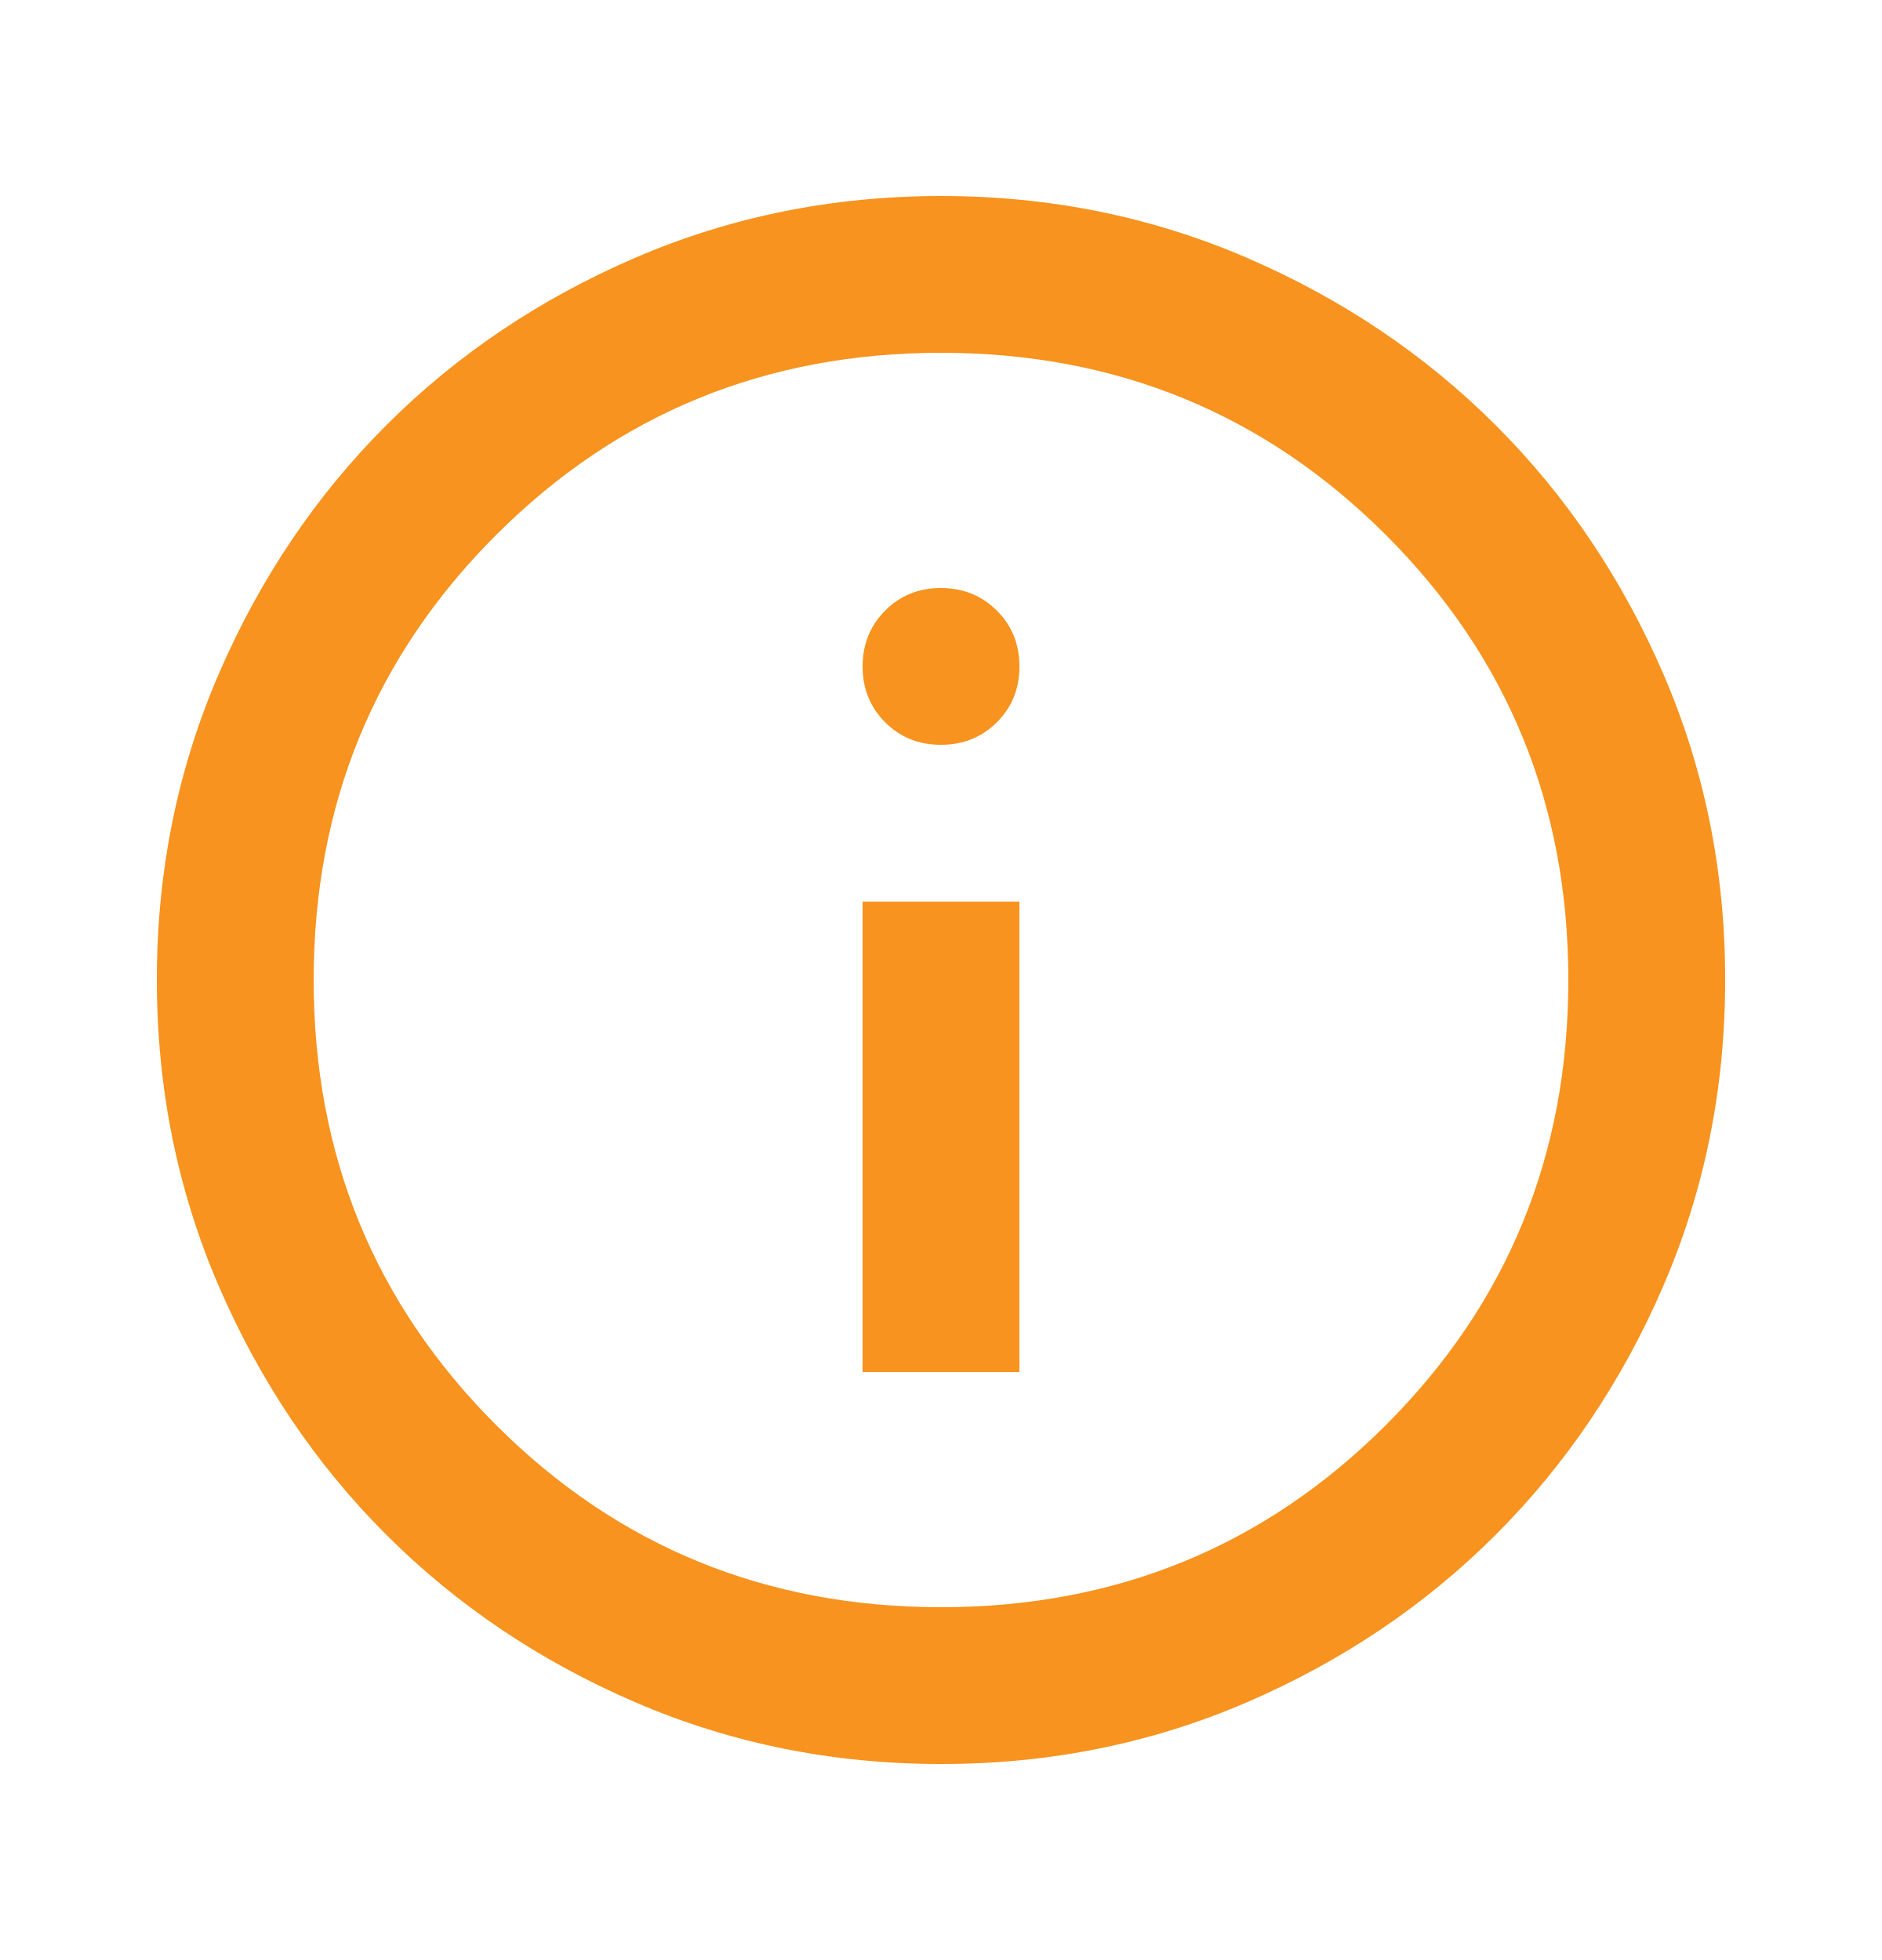
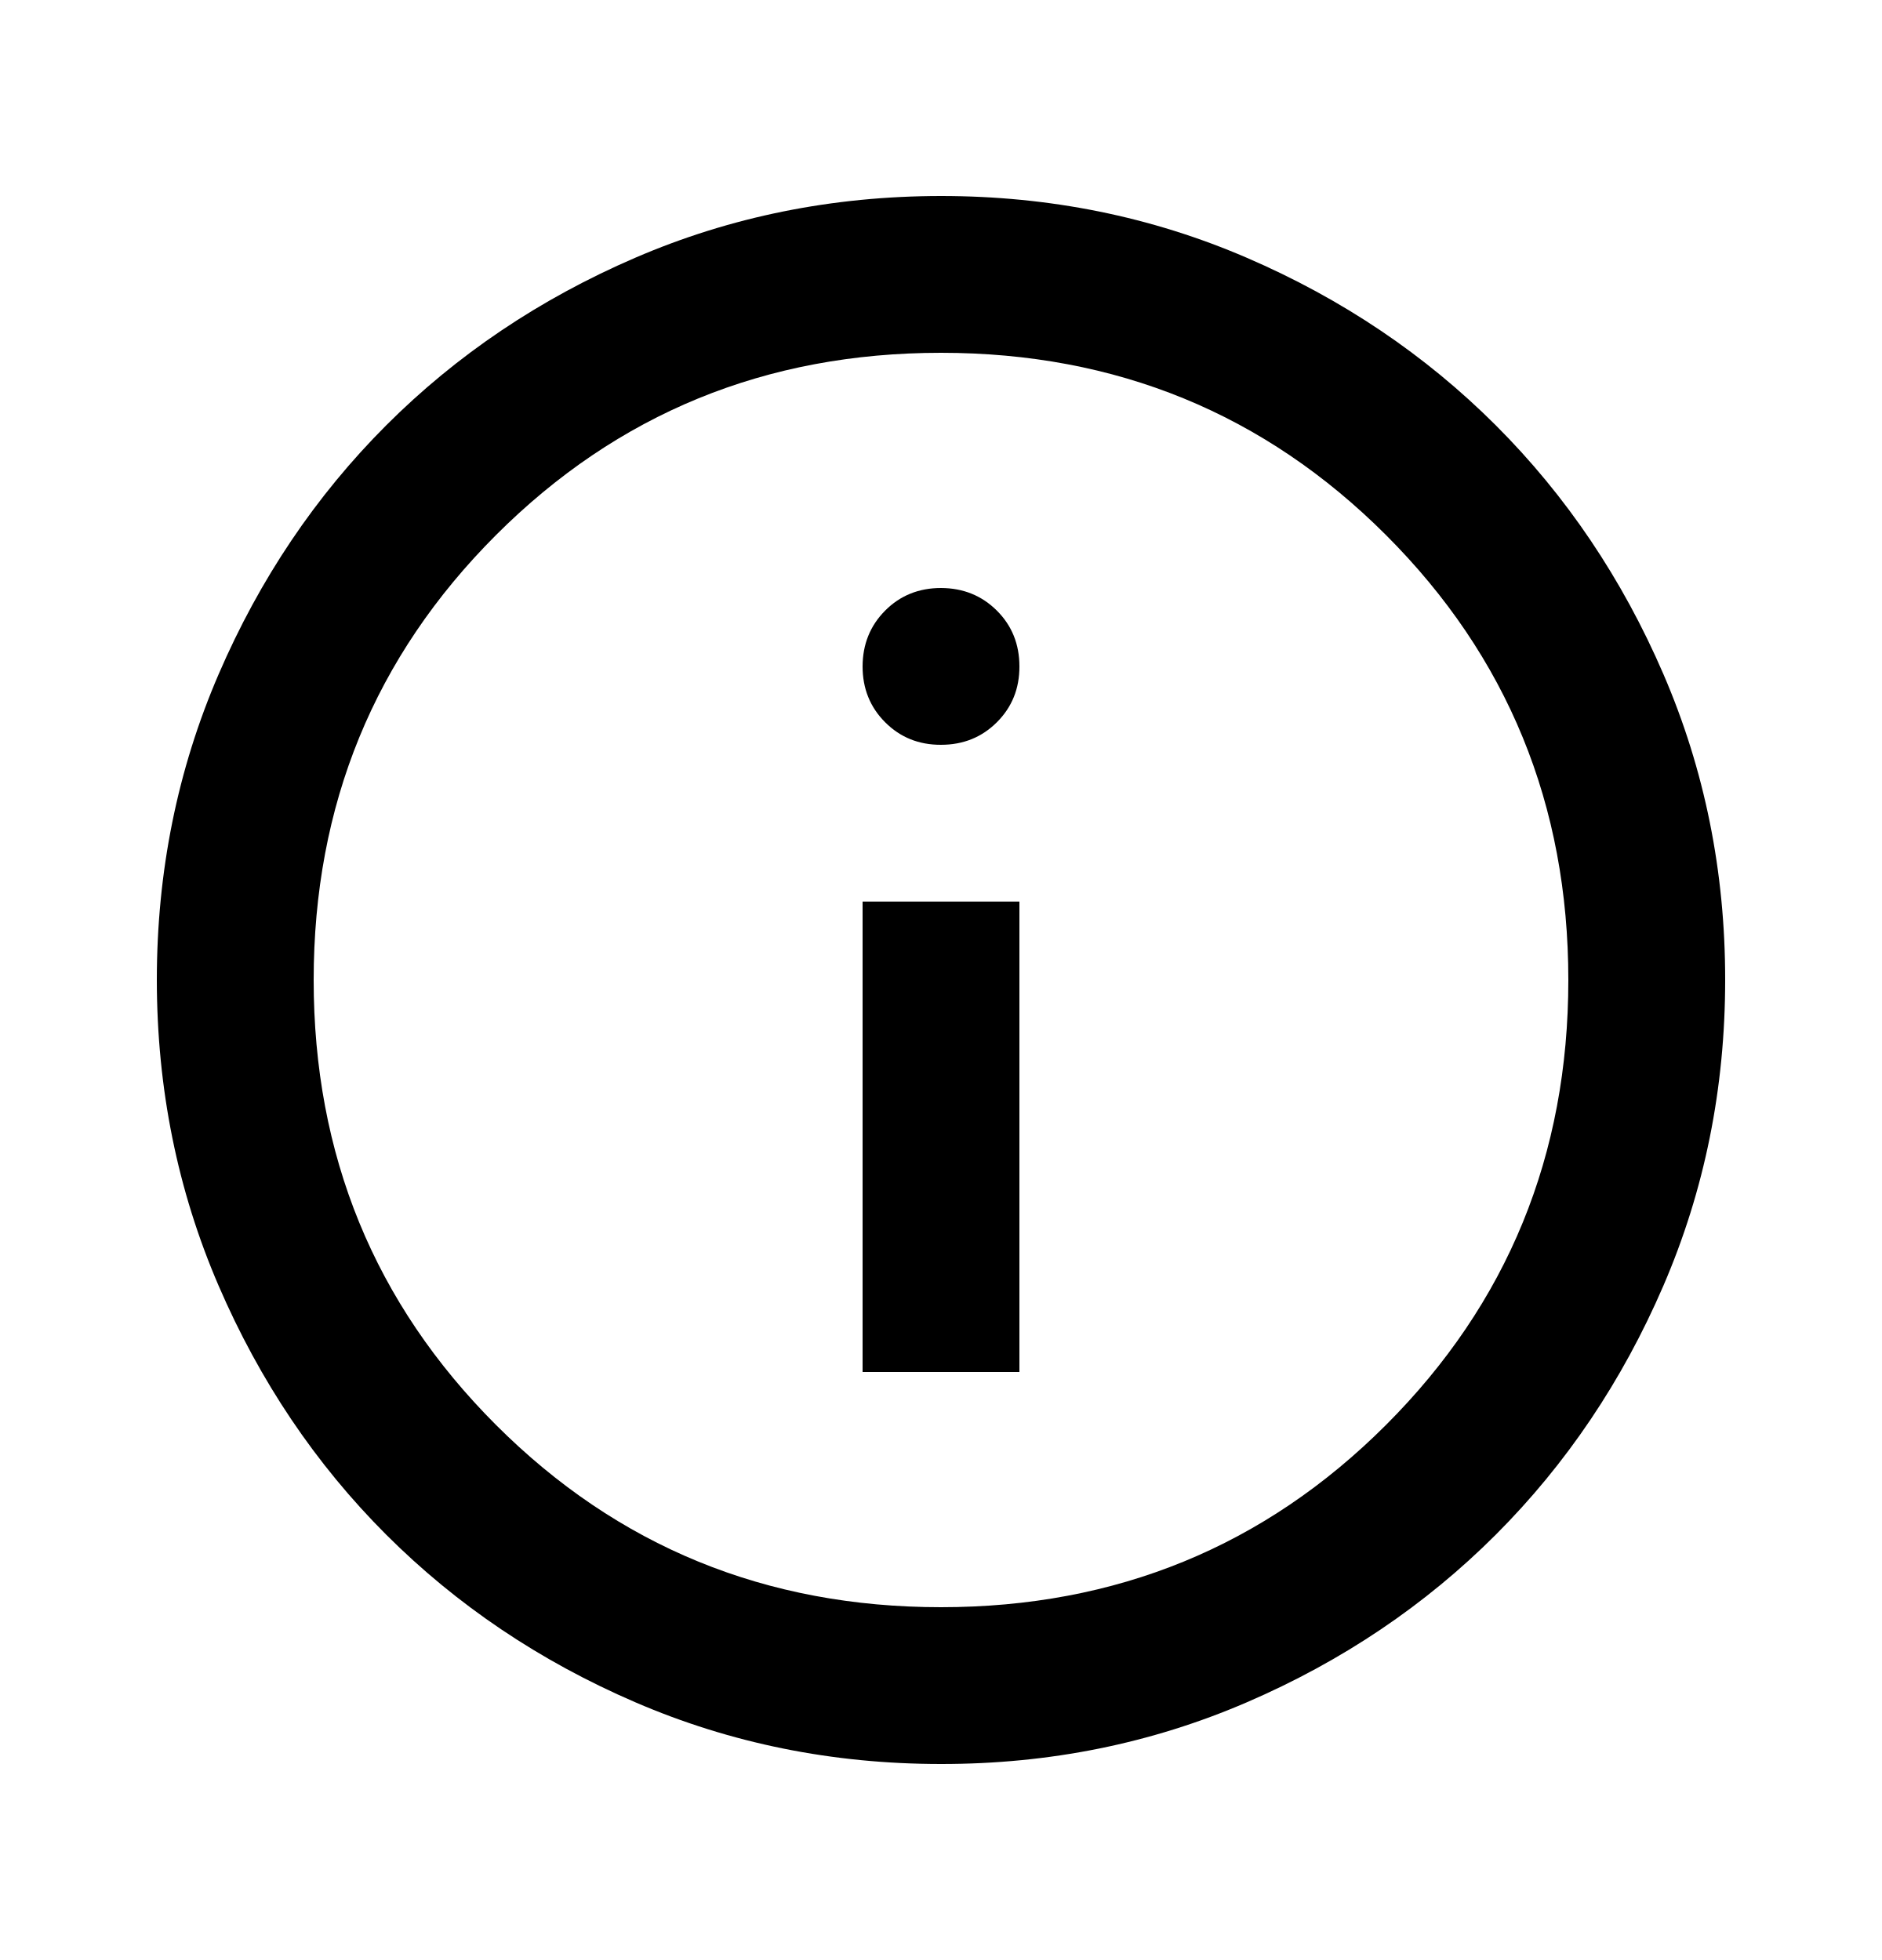
<svg xmlns="http://www.w3.org/2000/svg" width="24" height="25" viewBox="0 0 24 25" fill="none">
-   <path d="M11 17.5H13V11.5H11V17.5ZM12 9.5C12.283 9.5 12.521 9.404 12.713 9.212C12.905 9.02 13.001 8.783 13 8.5C13 8.217 12.904 7.979 12.712 7.788C12.52 7.597 12.283 7.501 12 7.5C11.717 7.5 11.479 7.596 11.288 7.788C11.097 7.98 11.001 8.217 11 8.5C11 8.783 11.096 9.021 11.288 9.213C11.48 9.405 11.717 9.501 12 9.5ZM12 22.5C10.617 22.5 9.317 22.237 8.1 21.712C6.883 21.187 5.825 20.474 4.925 19.575C4.025 18.675 3.313 17.617 2.788 16.4C2.263 15.183 2.001 13.883 2 12.5C2 11.117 2.263 9.817 2.788 8.6C3.313 7.383 4.026 6.325 4.925 5.425C5.825 4.525 6.883 3.813 8.1 3.288C9.317 2.763 10.617 2.501 12 2.5C13.383 2.5 14.683 2.763 15.9 3.288C17.117 3.813 18.175 4.526 19.075 5.425C19.975 6.325 20.688 7.383 21.213 8.6C21.738 9.817 22.001 11.117 22 12.5C22 13.883 21.737 15.183 21.212 16.4C20.687 17.617 19.974 18.675 19.075 19.575C18.175 20.475 17.117 21.188 15.9 21.713C14.683 22.238 13.383 22.501 12 22.5ZM12 20.5C14.233 20.5 16.125 19.725 17.675 18.175C19.225 16.625 20 14.733 20 12.5C20 10.267 19.225 8.375 17.675 6.825C16.125 5.275 14.233 4.5 12 4.5C9.767 4.5 7.875 5.275 6.325 6.825C4.775 8.375 4 10.267 4 12.5C4 14.733 4.775 16.625 6.325 18.175C7.875 19.725 9.767 20.5 12 20.5Z" fill="#F7931E" />
+   <path d="M11 17.5H13V11.5H11V17.5ZM12 9.5C12.283 9.5 12.521 9.404 12.713 9.212C12.905 9.02 13.001 8.783 13 8.5C13 8.217 12.904 7.979 12.712 7.788C12.52 7.597 12.283 7.501 12 7.5C11.717 7.5 11.479 7.596 11.288 7.788C11.097 7.98 11.001 8.217 11 8.5C11 8.783 11.096 9.021 11.288 9.213C11.48 9.405 11.717 9.501 12 9.5ZM12 22.5C10.617 22.5 9.317 22.237 8.1 21.712C6.883 21.187 5.825 20.474 4.925 19.575C4.025 18.675 3.313 17.617 2.788 16.4C2.263 15.183 2.001 13.883 2 12.5C2 11.117 2.263 9.817 2.788 8.6C3.313 7.383 4.026 6.325 4.925 5.425C5.825 4.525 6.883 3.813 8.1 3.288C9.317 2.763 10.617 2.501 12 2.5C13.383 2.5 14.683 2.763 15.9 3.288C17.117 3.813 18.175 4.526 19.075 5.425C19.975 6.325 20.688 7.383 21.213 8.6C21.738 9.817 22.001 11.117 22 12.5C22 13.883 21.737 15.183 21.212 16.4C20.687 17.617 19.974 18.675 19.075 19.575C18.175 20.475 17.117 21.188 15.9 21.713C14.683 22.238 13.383 22.501 12 22.5ZM12 20.5C14.233 20.5 16.125 19.725 17.675 18.175C19.225 16.625 20 14.733 20 12.5C20 10.267 19.225 8.375 17.675 6.825C16.125 5.275 14.233 4.5 12 4.5C9.767 4.5 7.875 5.275 6.325 6.825C4.775 8.375 4 10.267 4 12.5C4 14.733 4.775 16.625 6.325 18.175C7.875 19.725 9.767 20.5 12 20.5Z" fill="currentColor" />
</svg>
